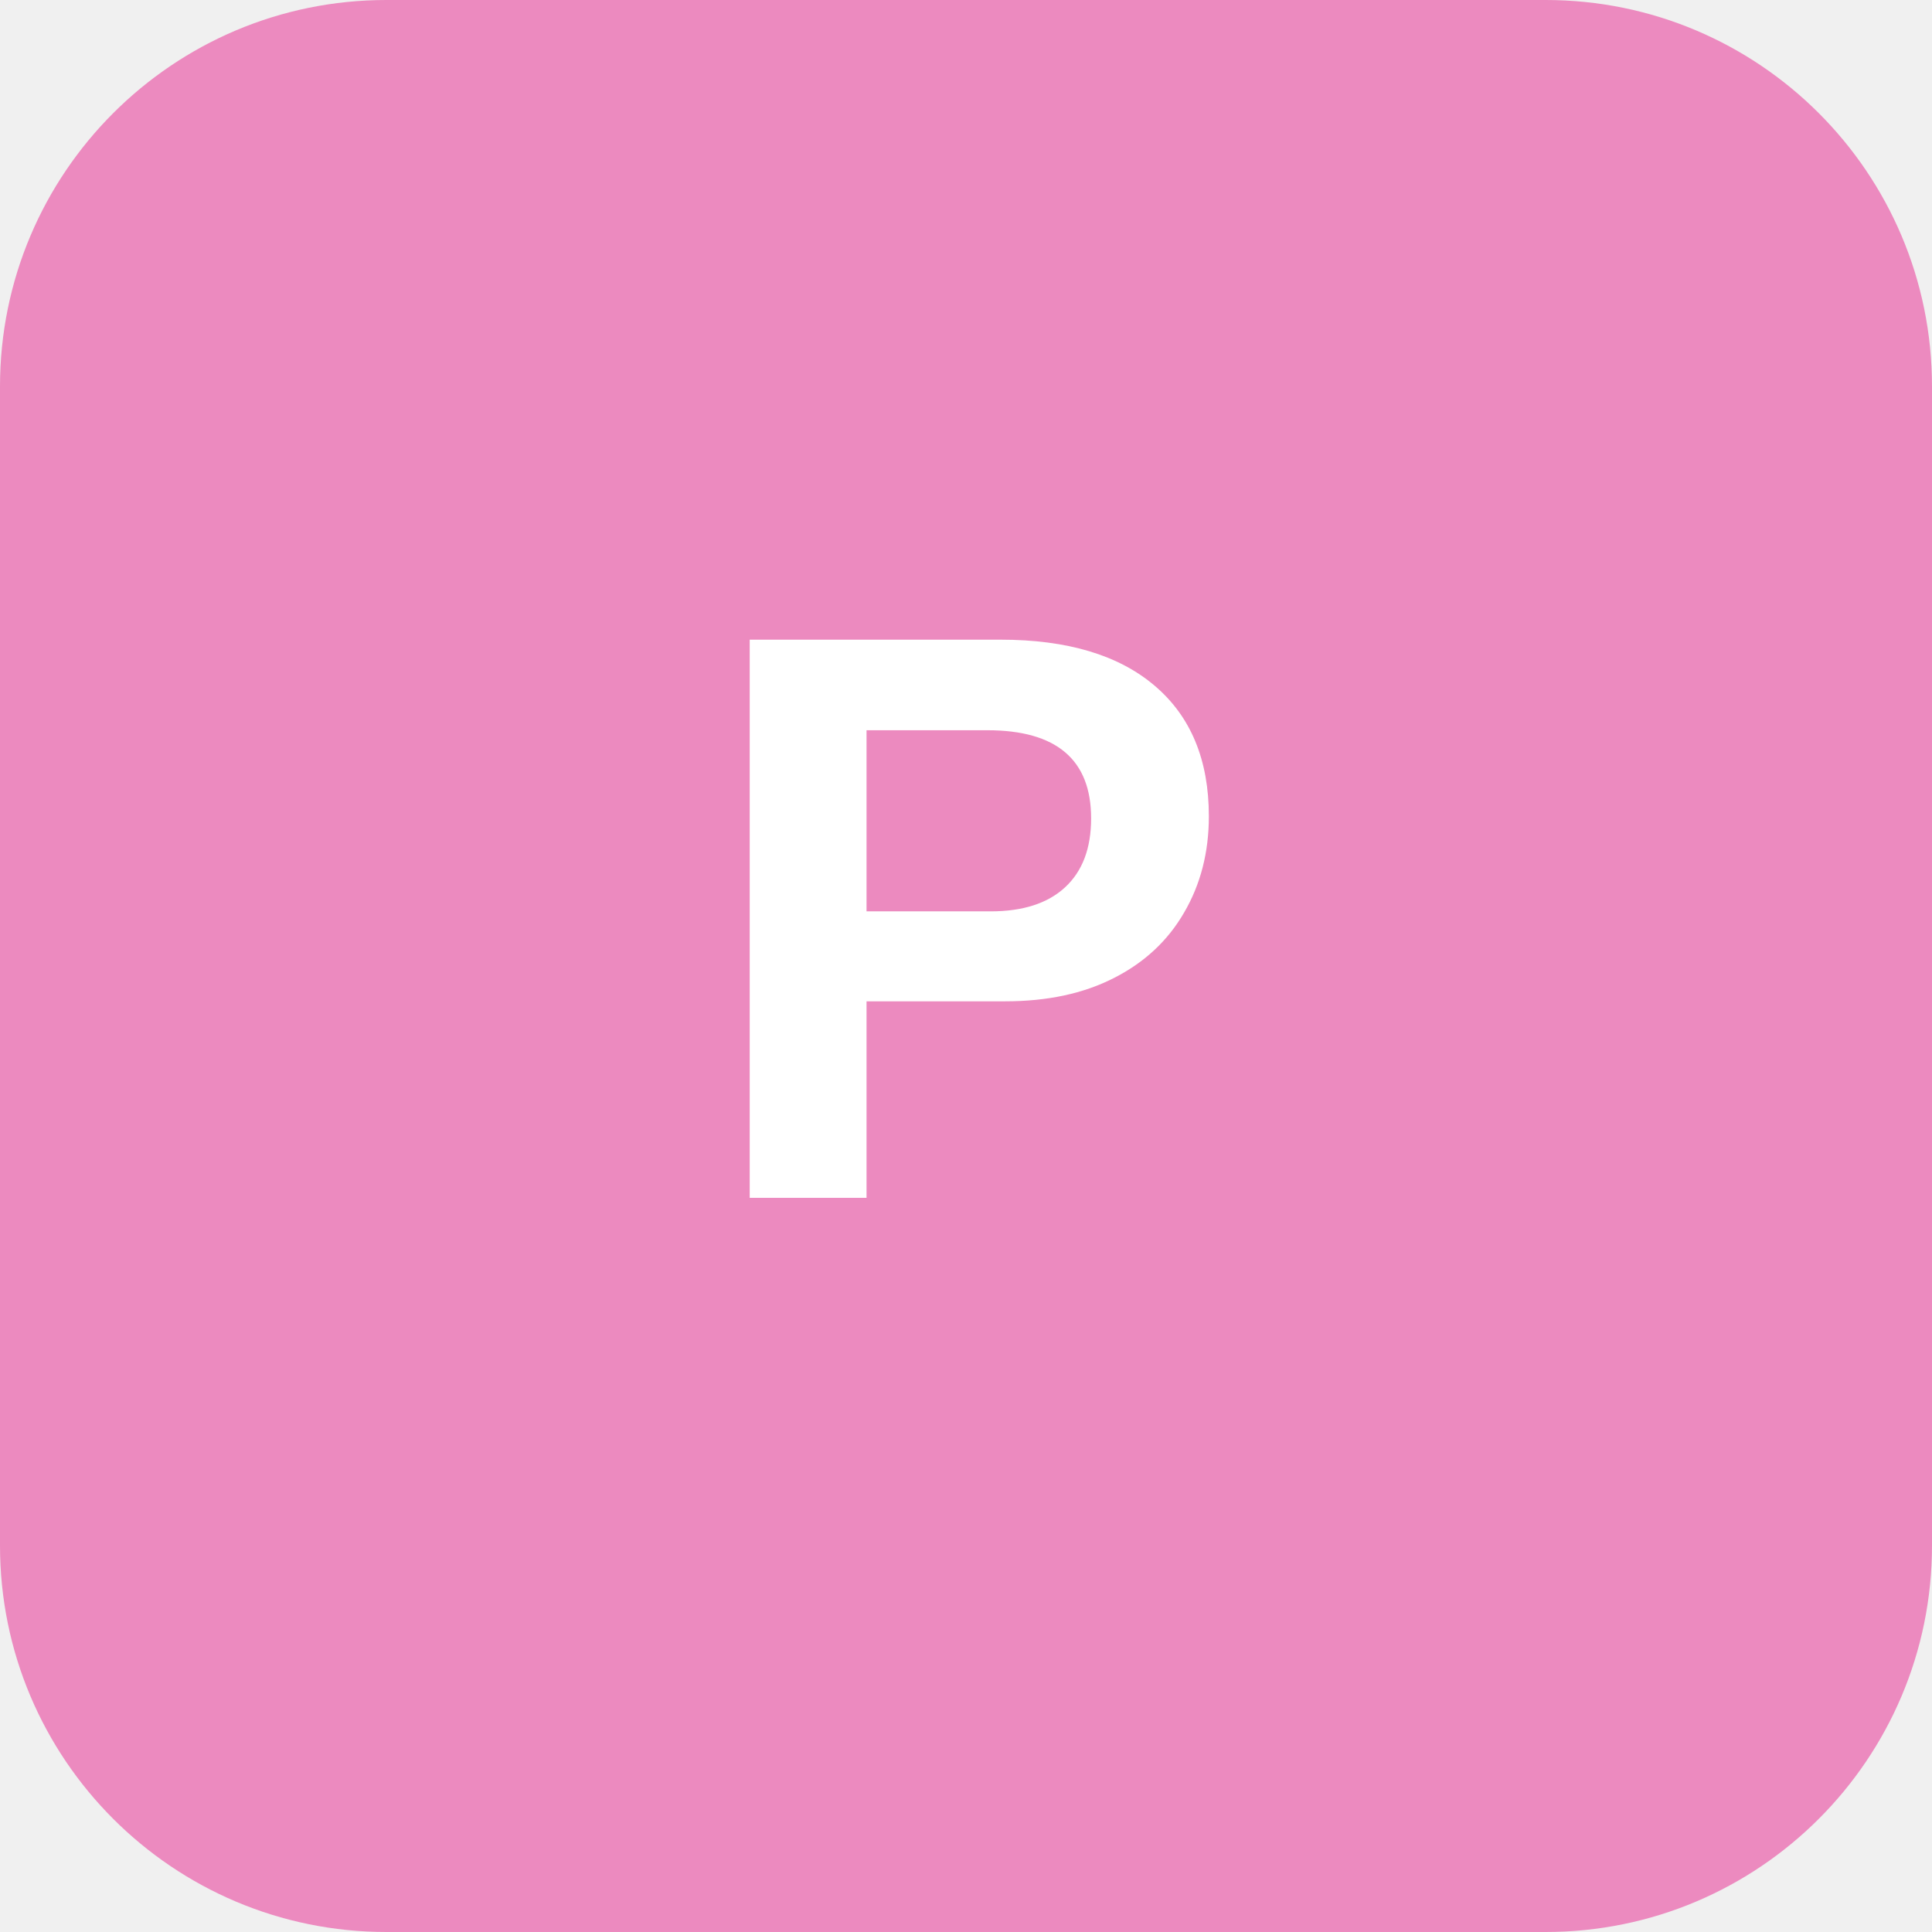
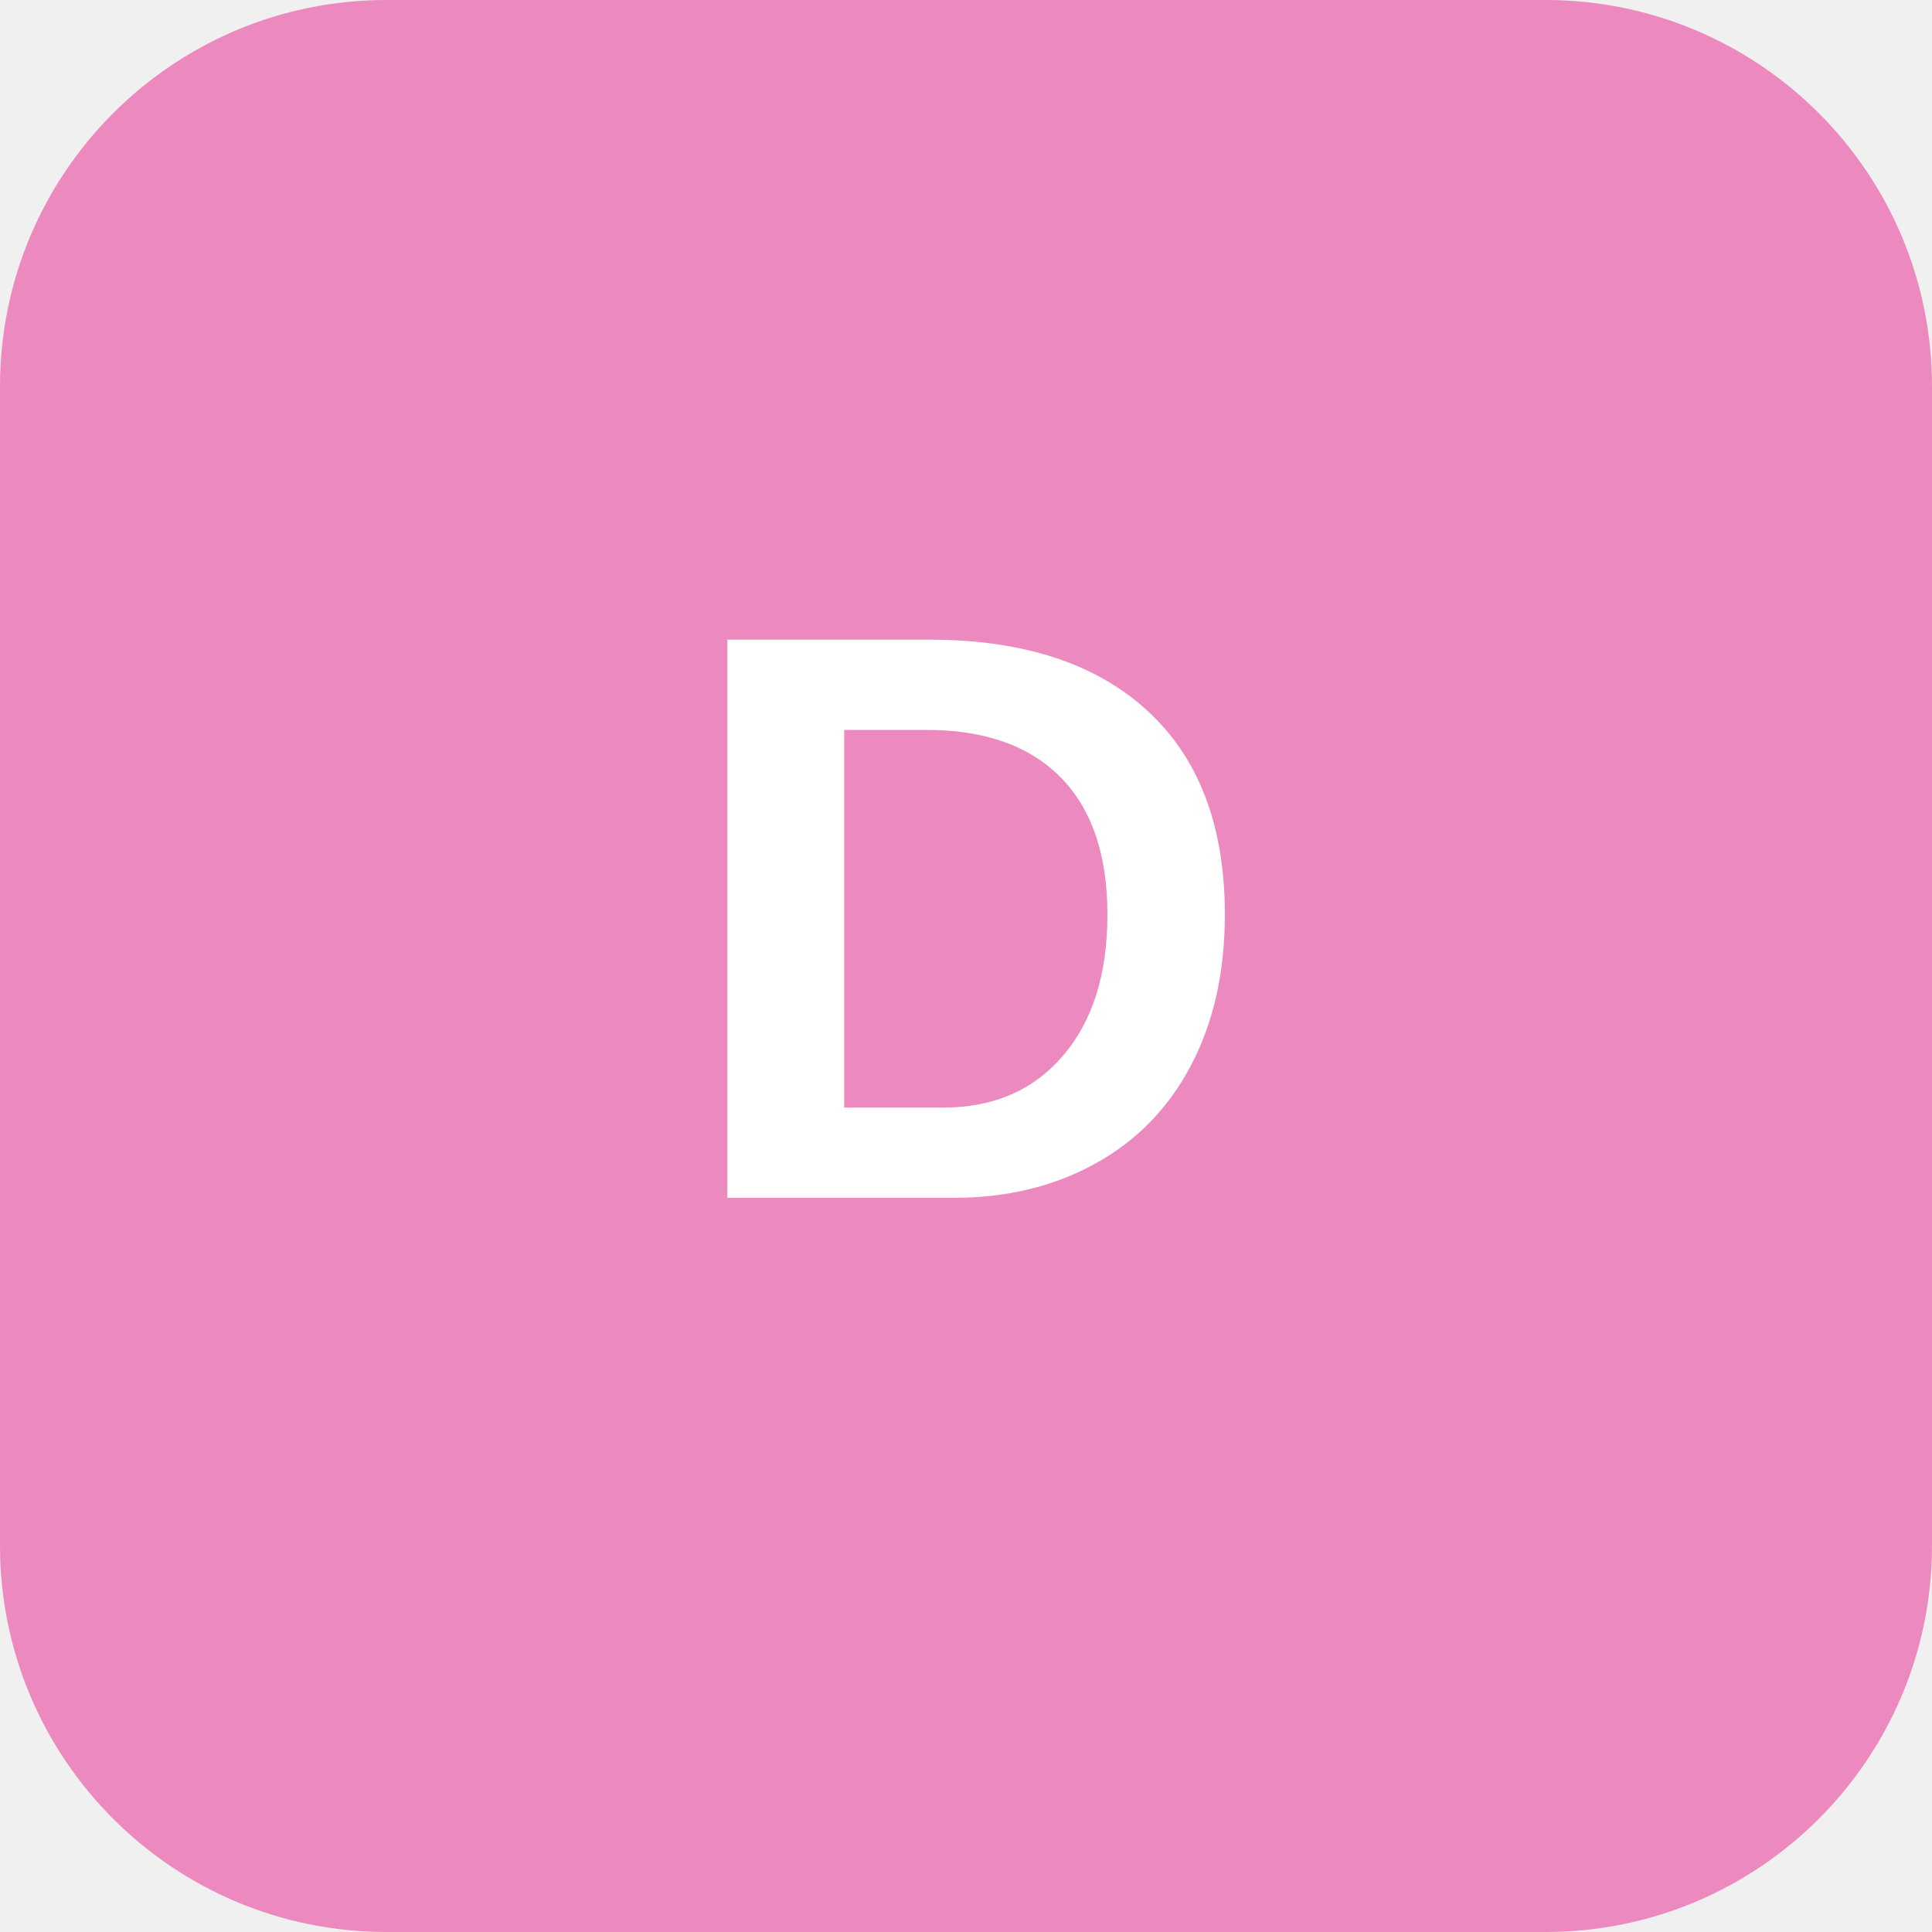
<svg xmlns="http://www.w3.org/2000/svg" viewBox="0 0 100 100">
  <rect width="100" height="100" rx="20" fill="#ec8abf" />
-   <text x="50" y="62" font-family="Arial, sans-serif" font-size="42" font-weight="bold" fill="white" text-anchor="middle">P</text>
+   <text x="50" y="62" font-family="Arial, sans-serif" font-size="42" font-weight="bold" fill="white" text-anchor="middle">D</text>
</svg>
